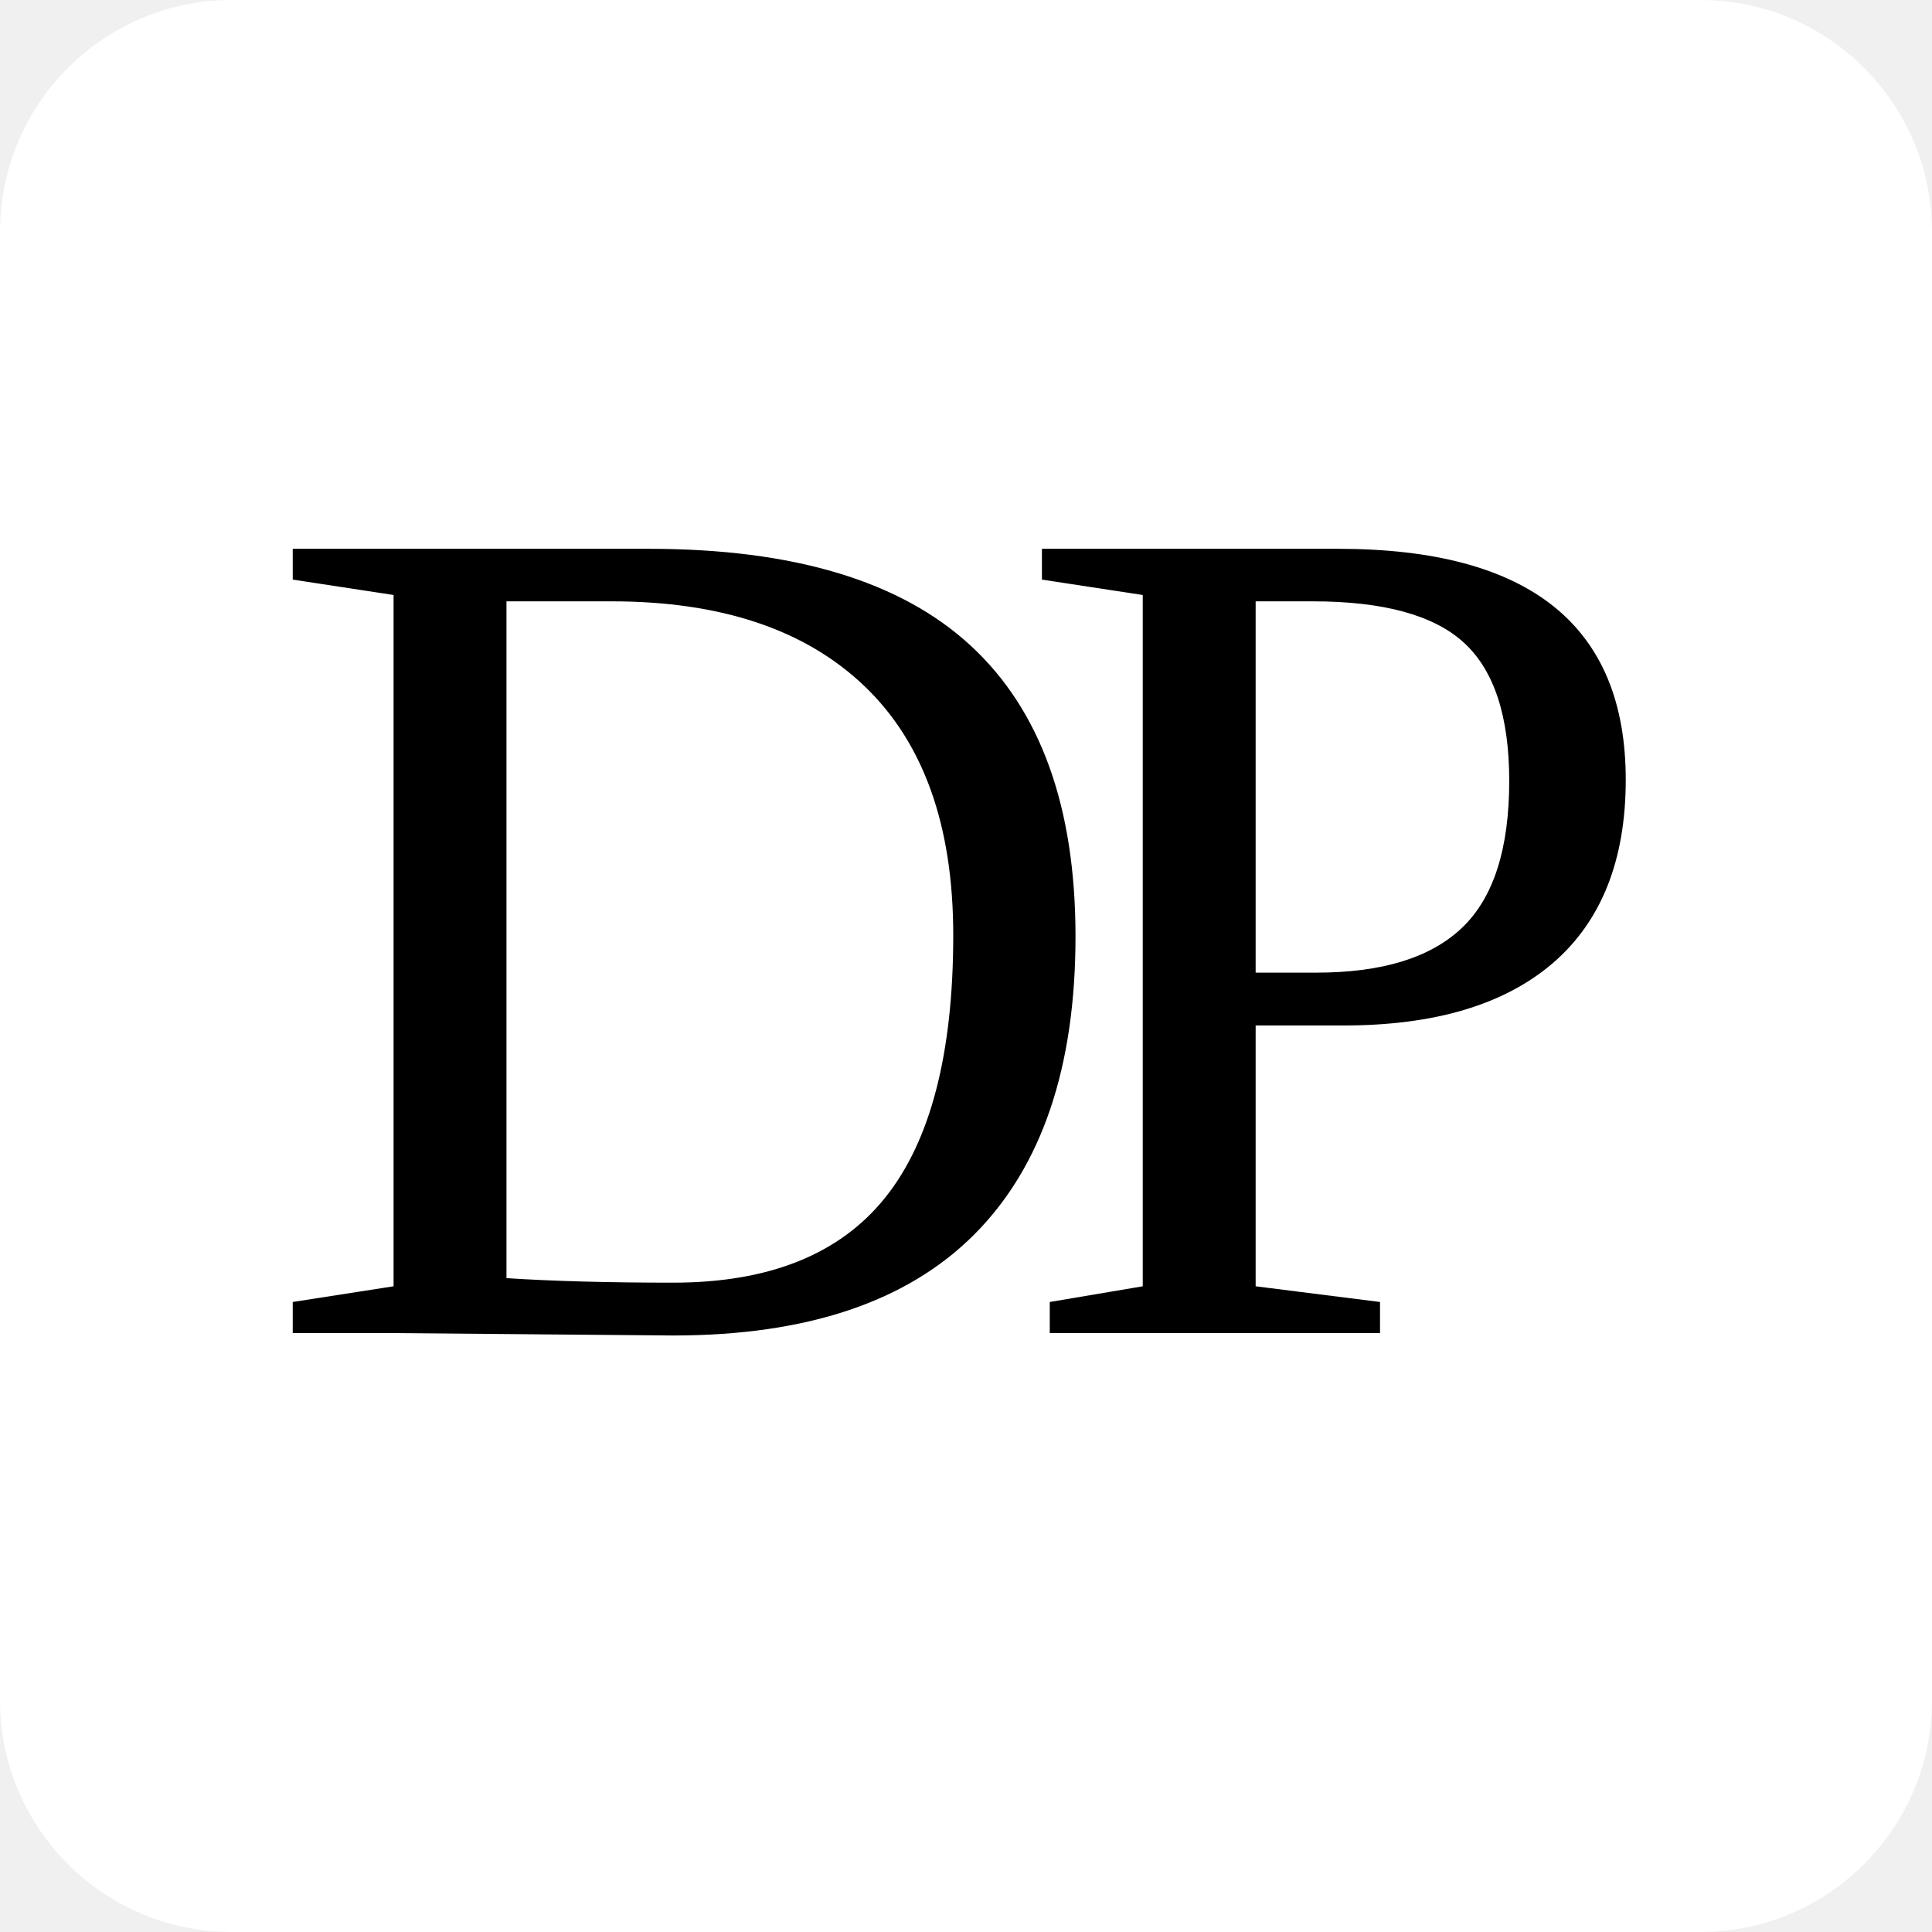
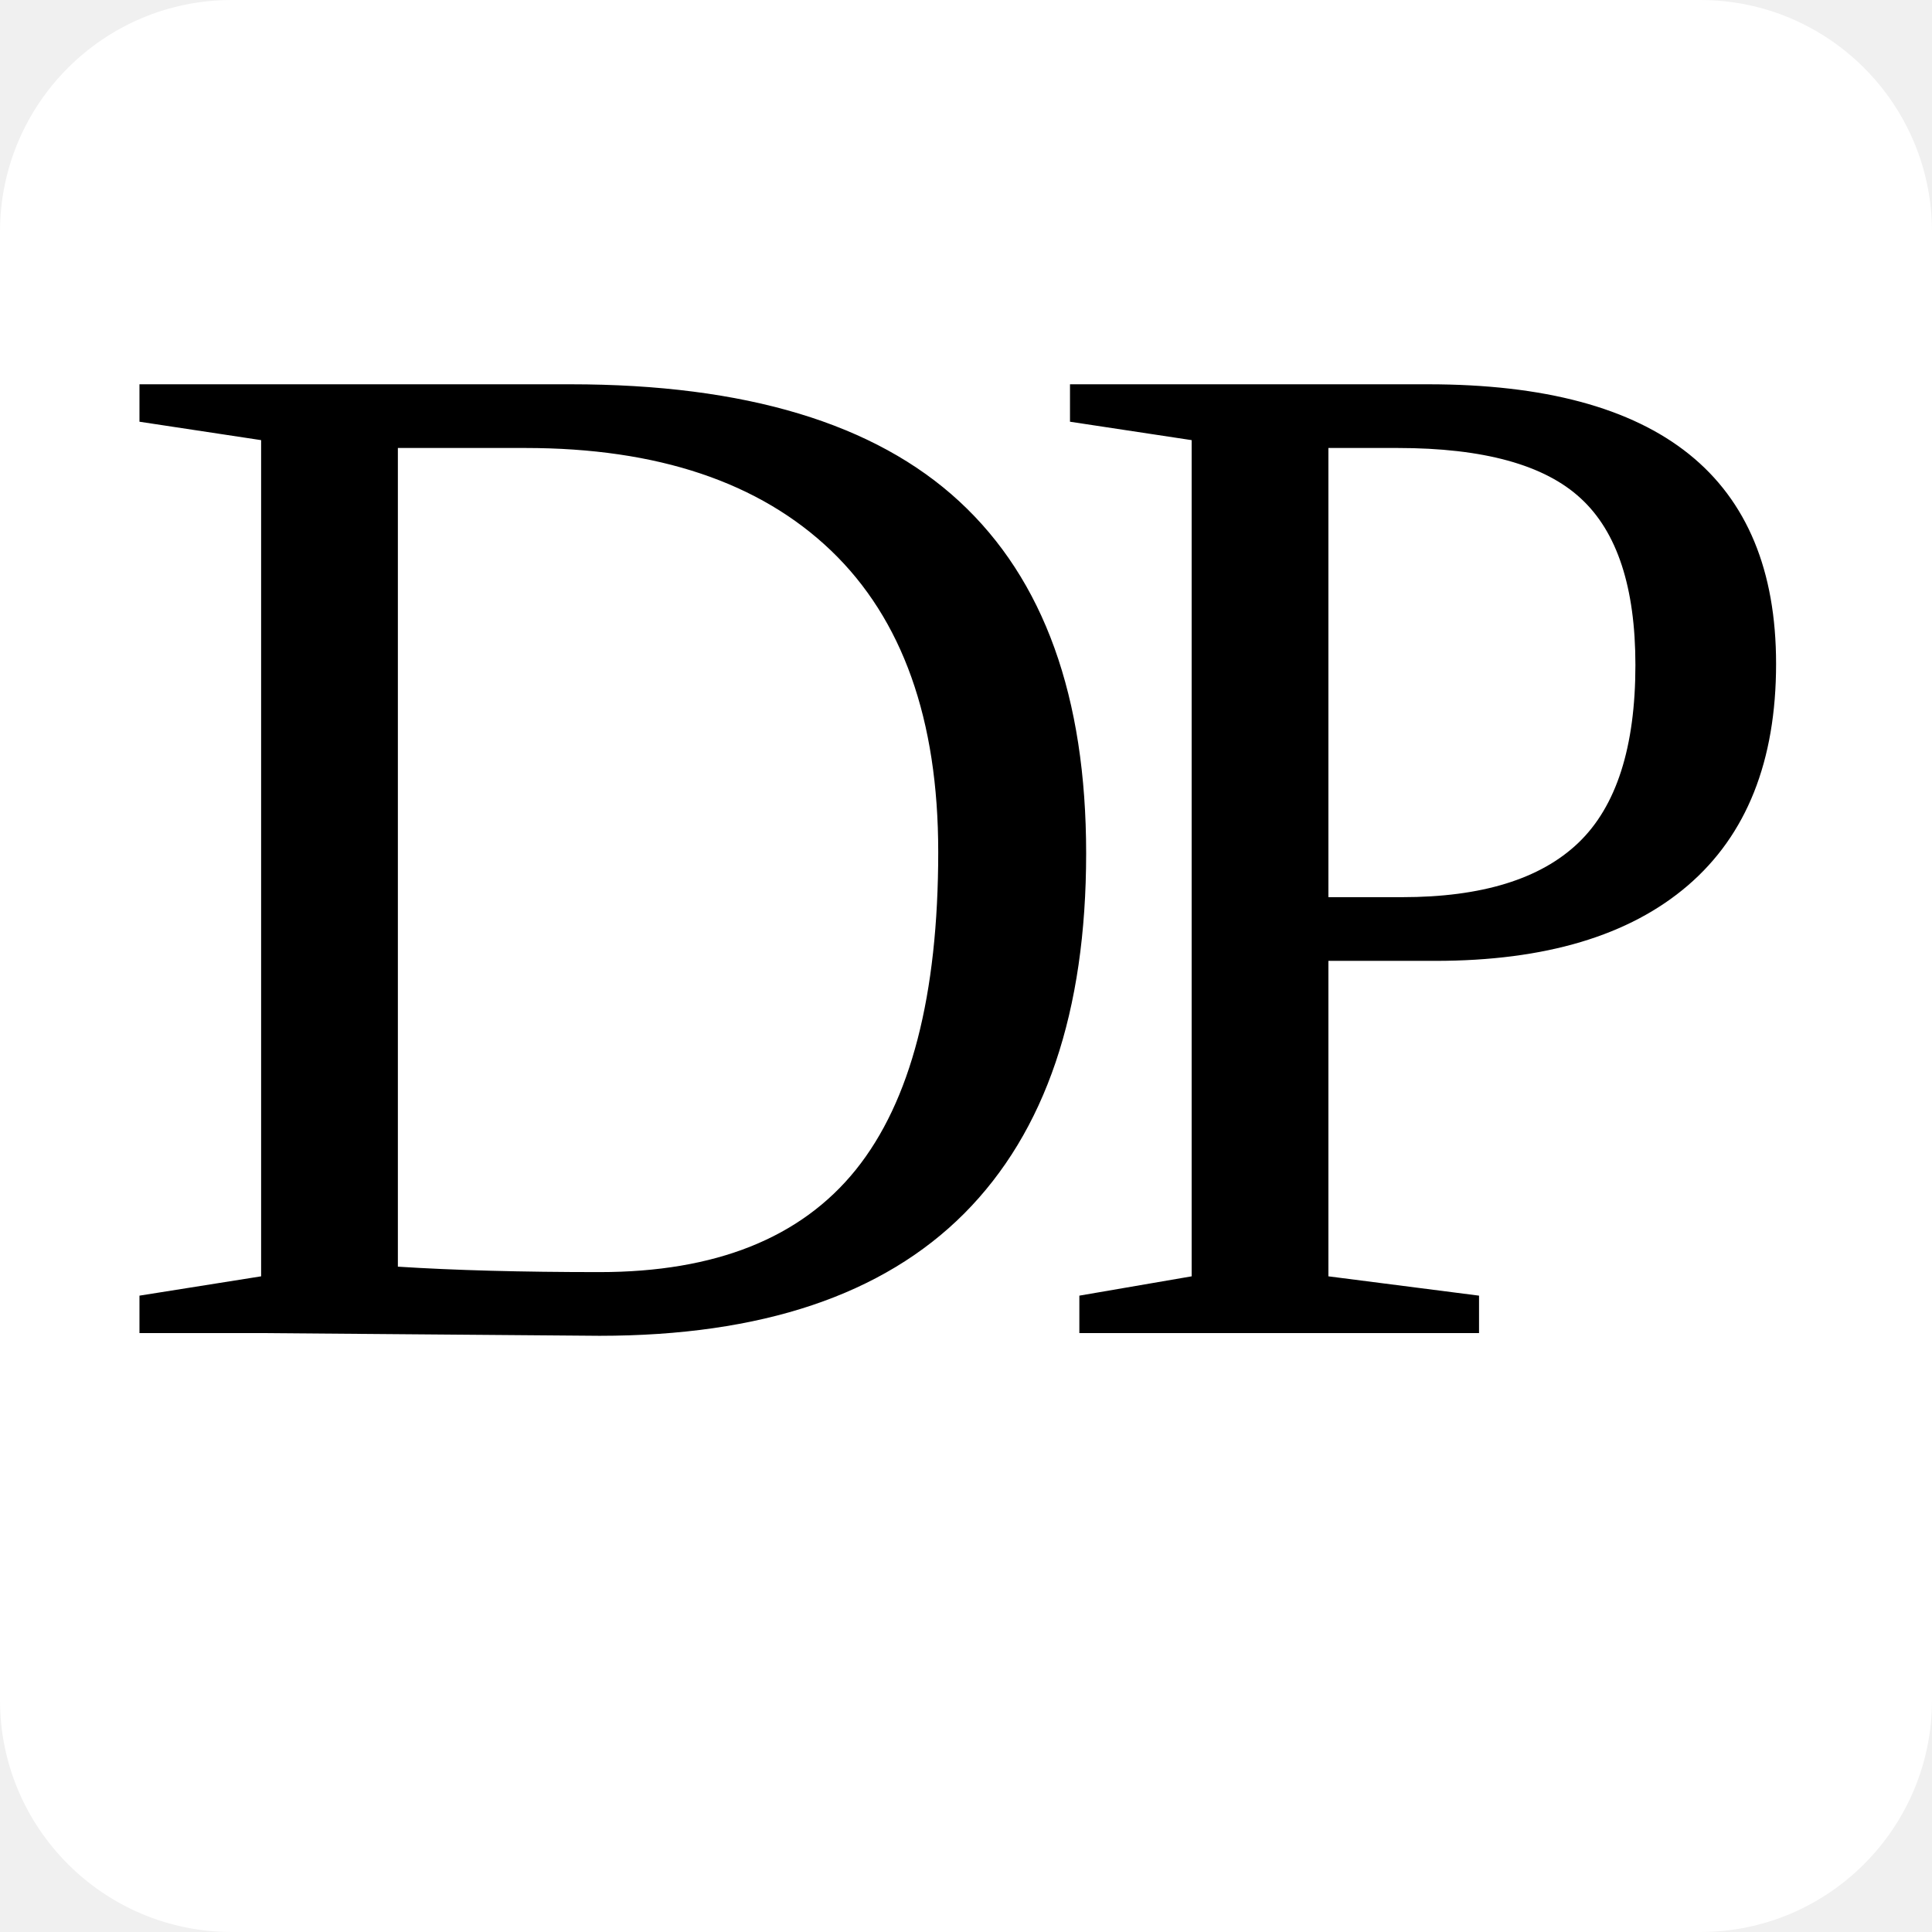
<svg xmlns="http://www.w3.org/2000/svg" viewBox="0 0 100 100">
  <rect width="100" height="100" rx="12" fill="white" />
-   <text x="50" y="69" text-anchor="middle" font-family="Times New Roman, Times, serif" font-size="62" fill="black" letter-spacing="-6">DP</text>
+   <text x="50" y="69" text-anchor="middle" font-family="Times New Roman, Times, serif" font-size="75" fill="black" letter-spacing="-6">DP</text>
</svg>
